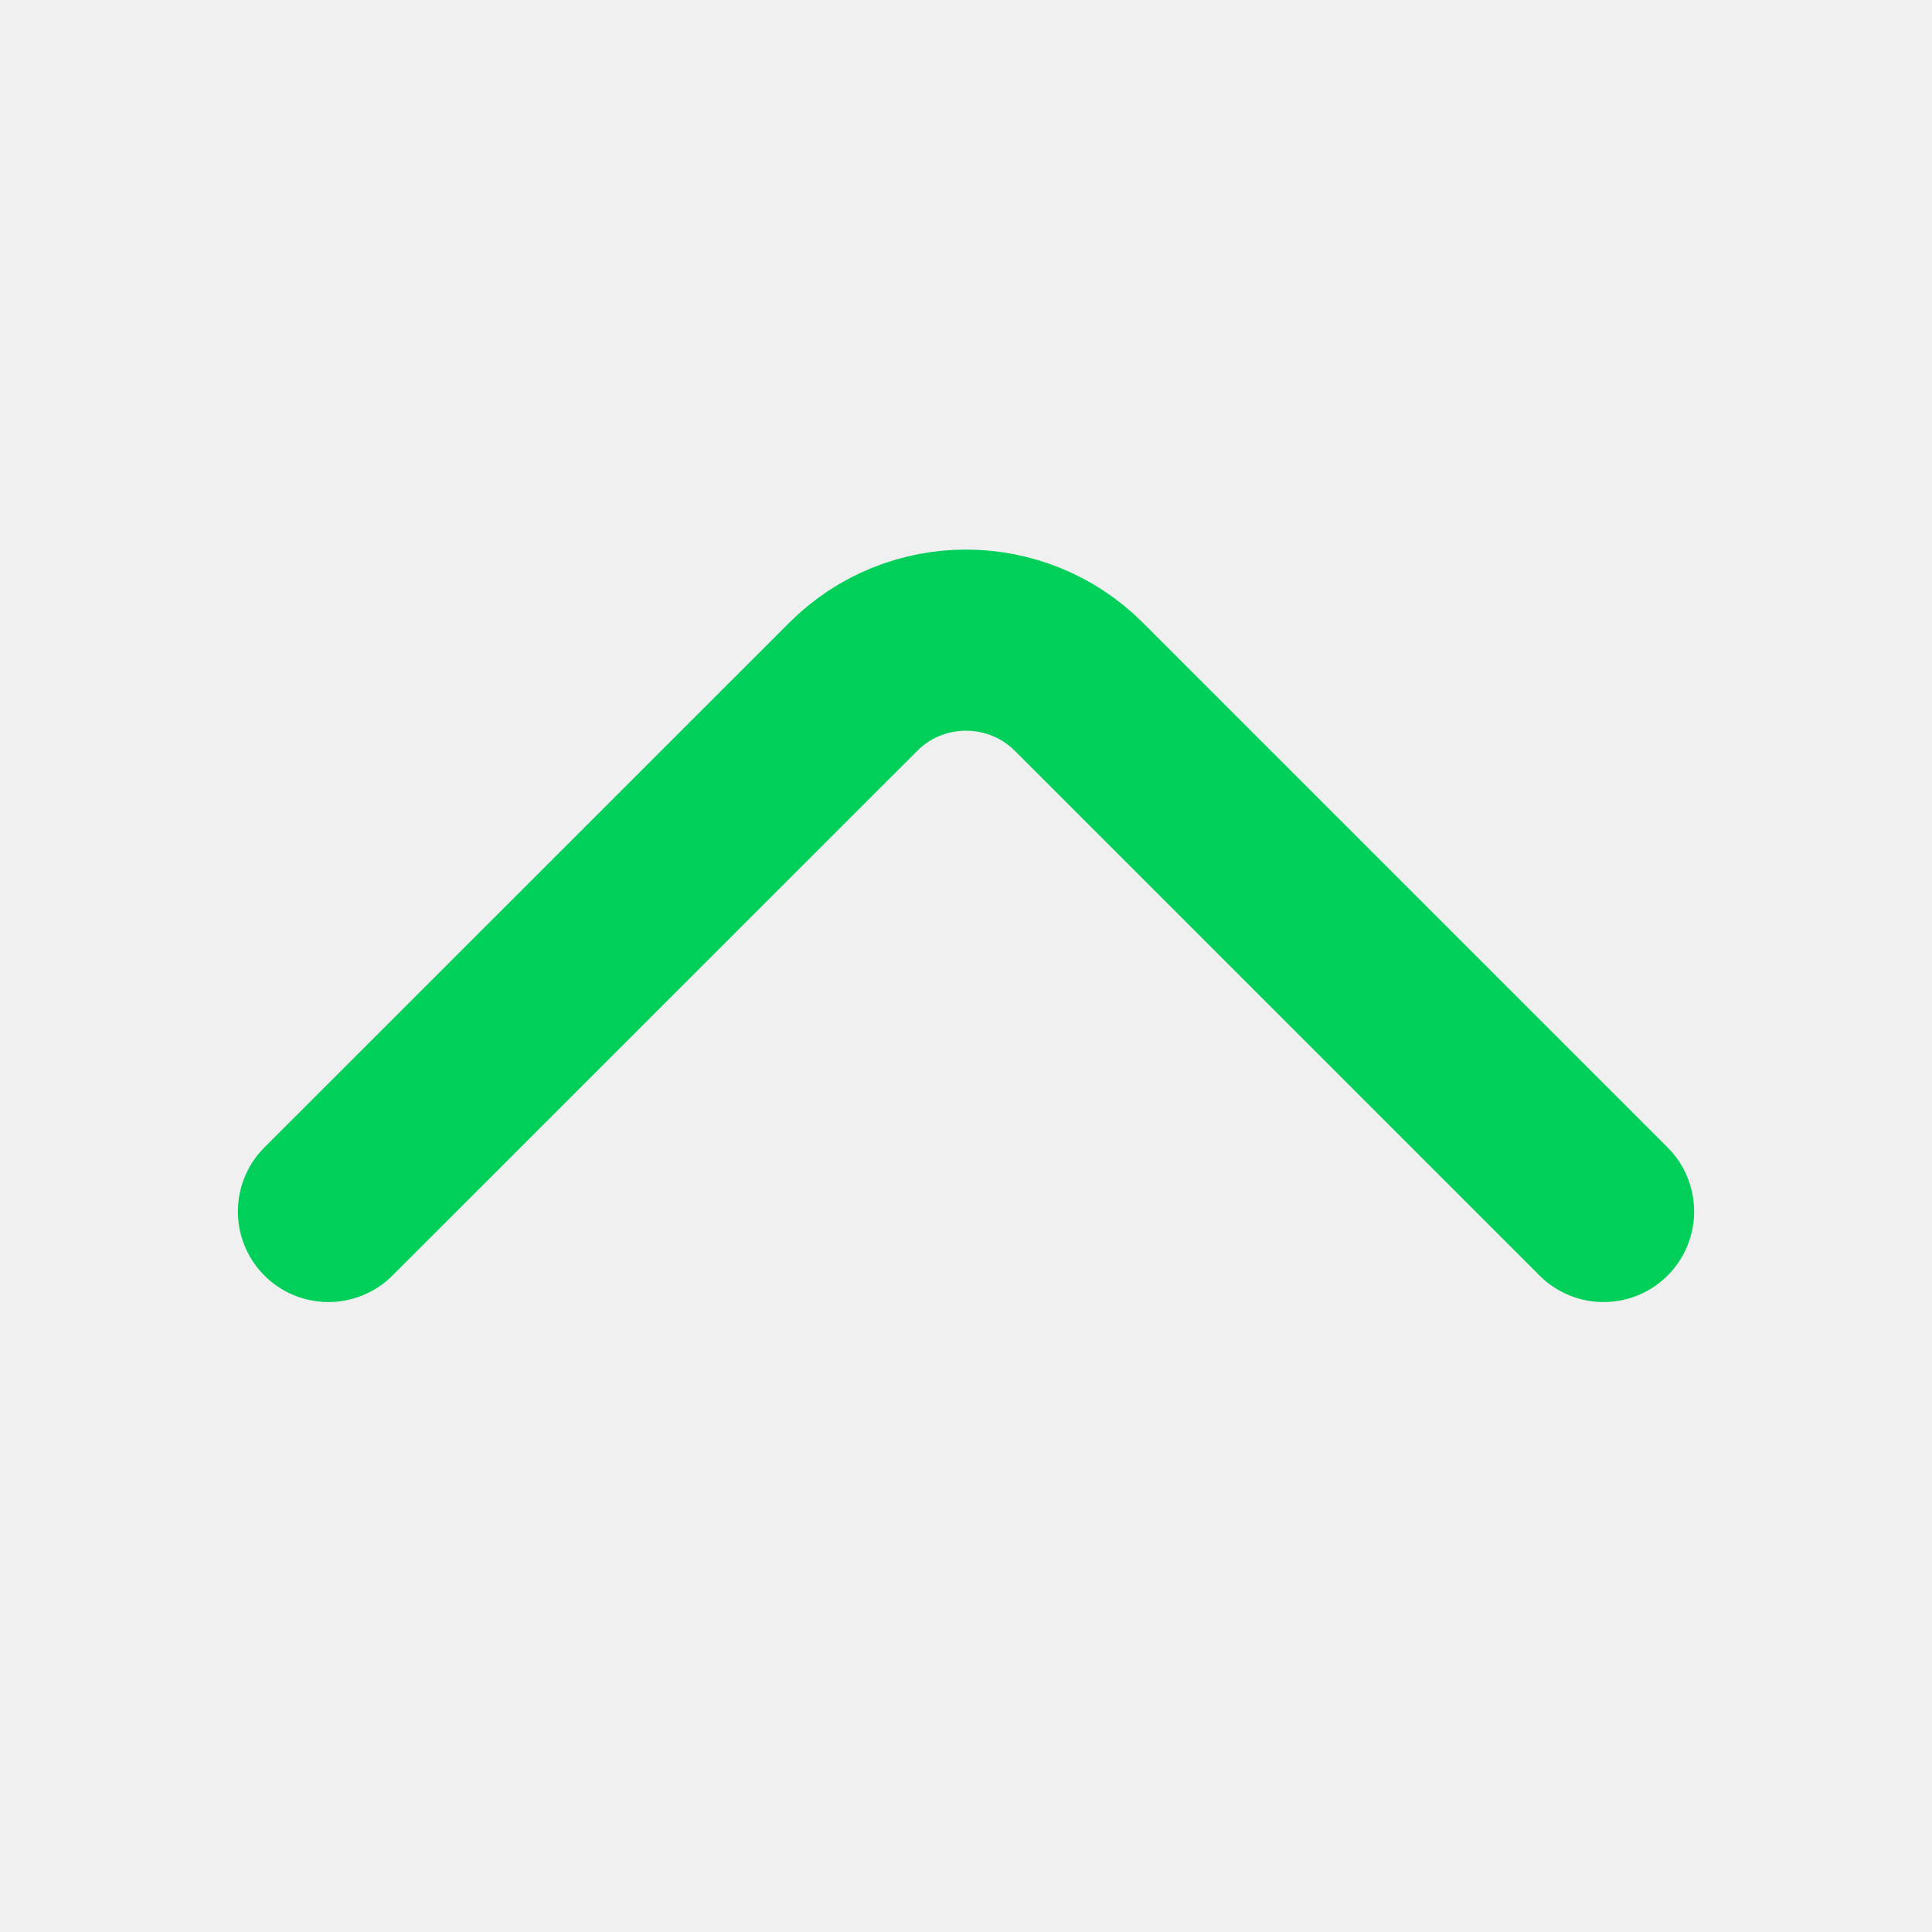
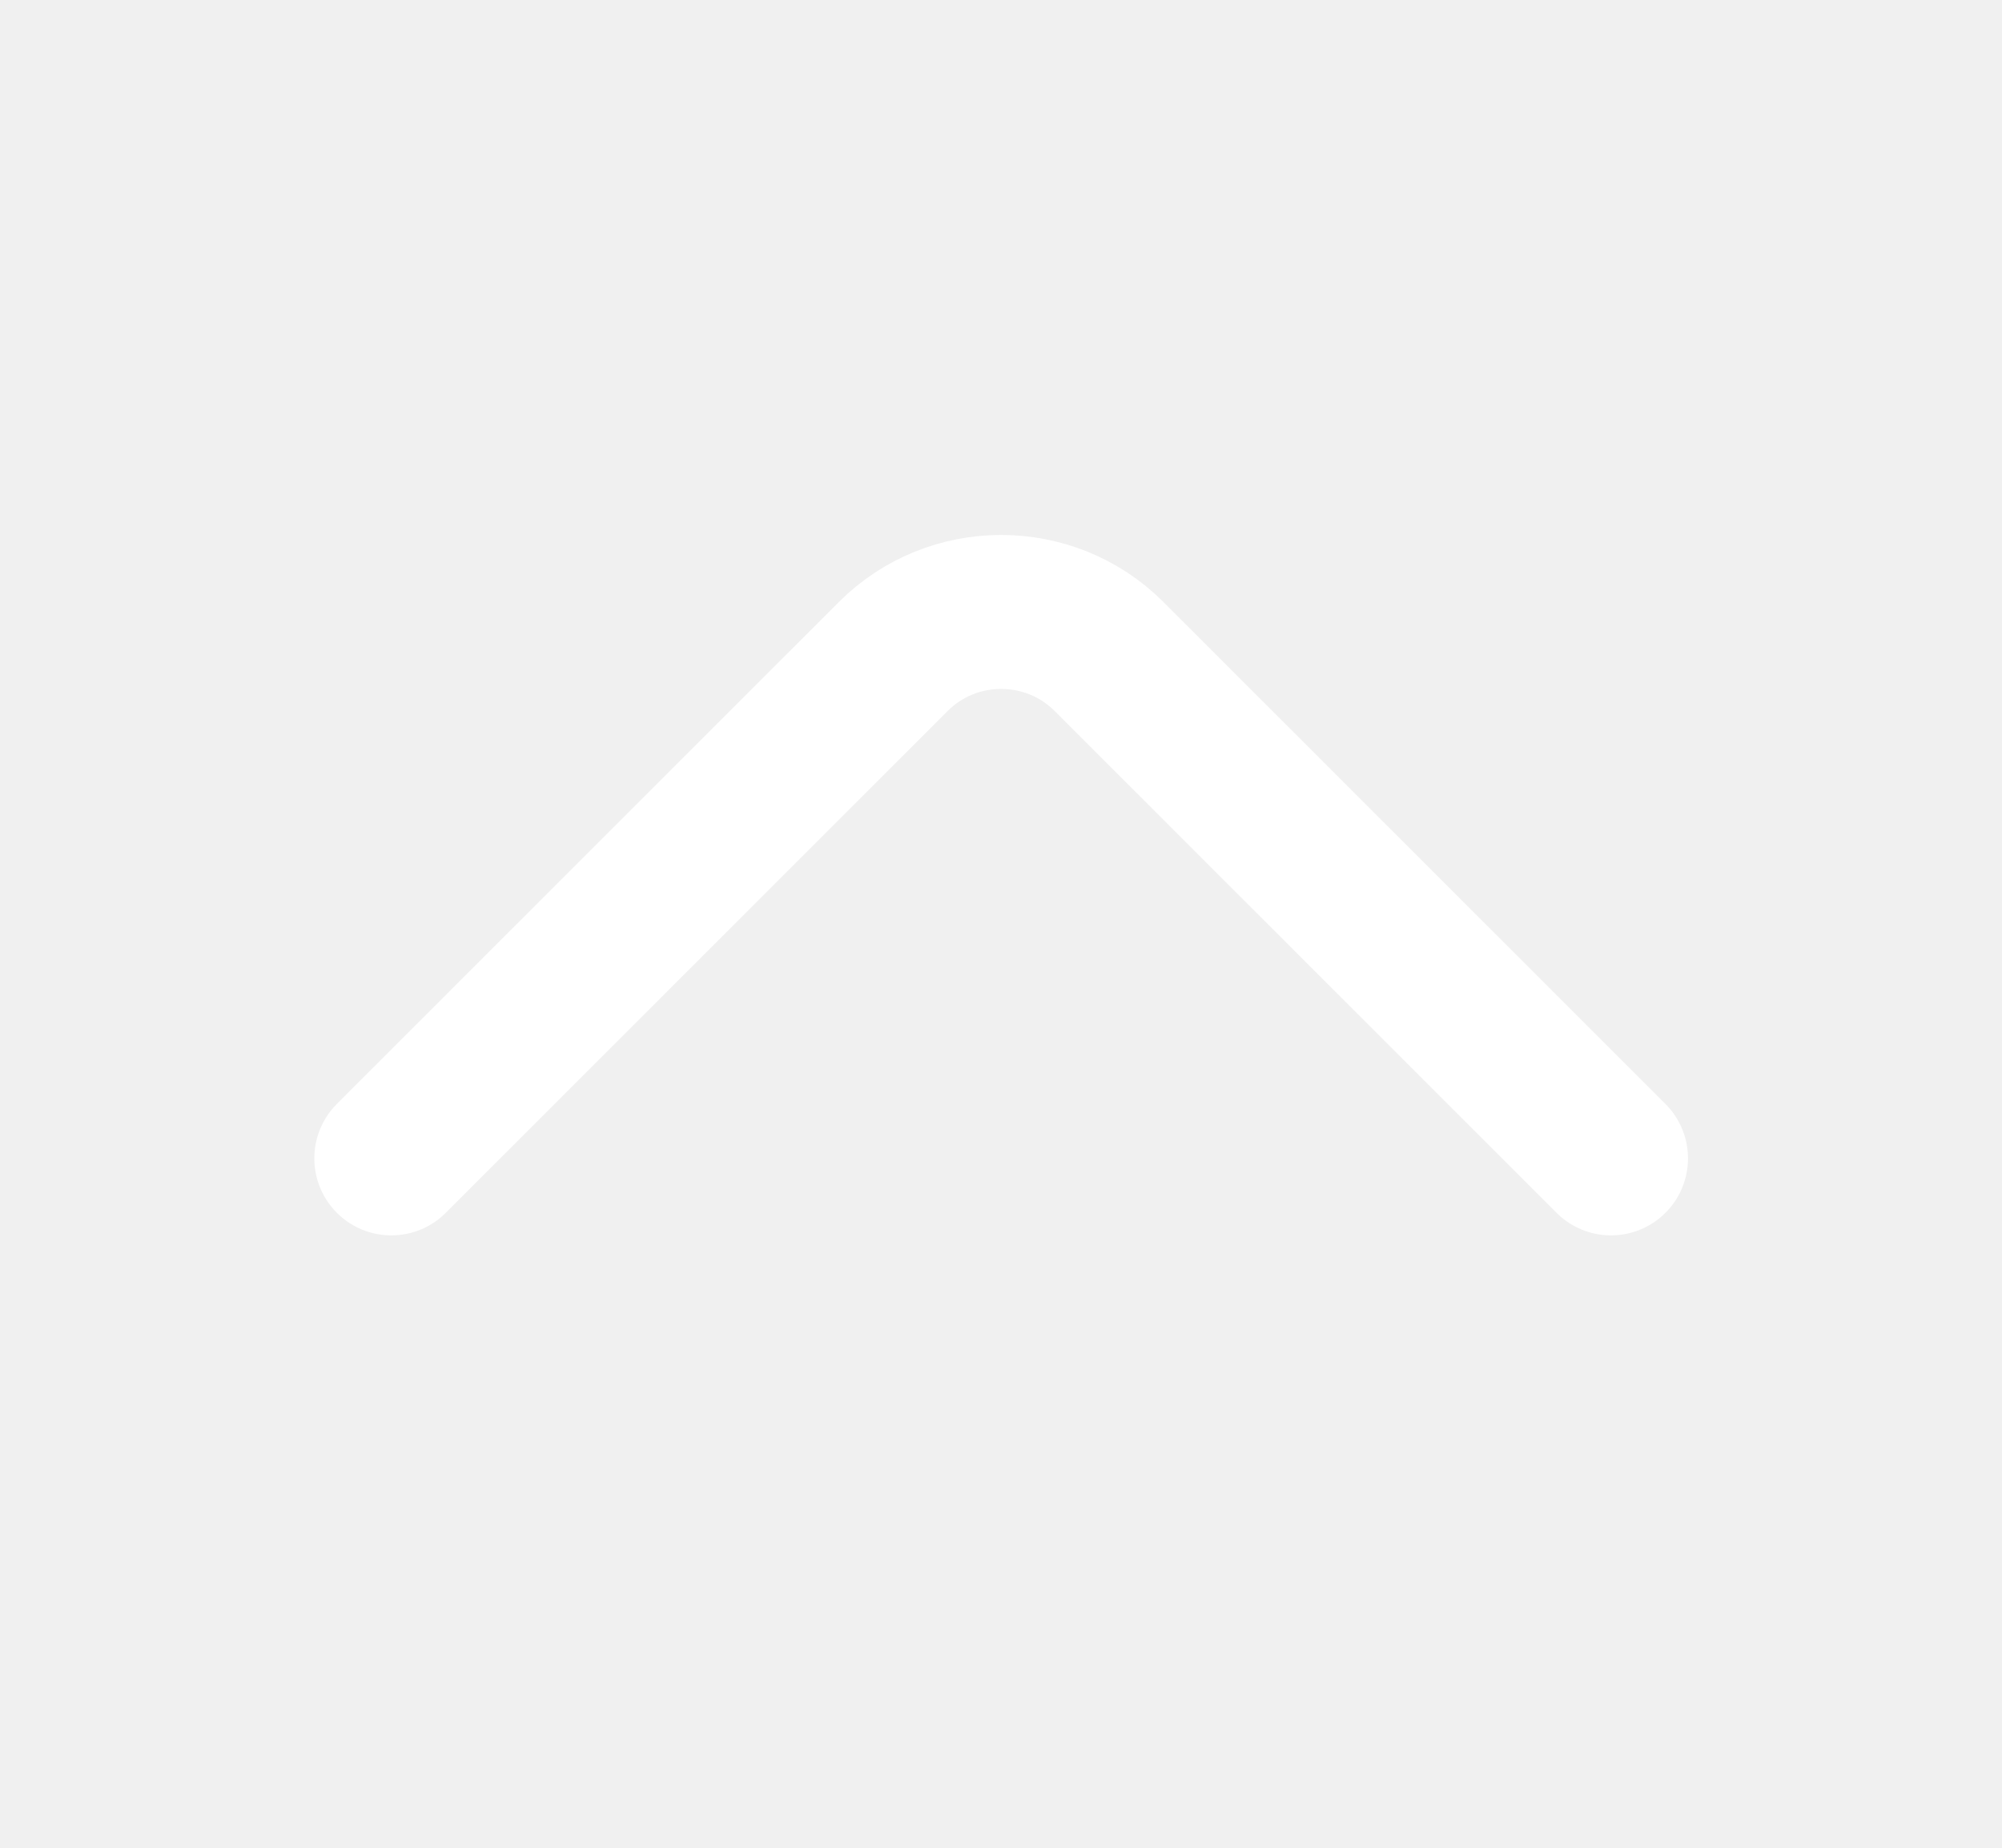
- <svg xmlns="http://www.w3.org/2000/svg" width="16" height="16" viewBox="0 0 16 16" fill="none">
-   <path d="M2.72 10.033L7.067 5.687C7.58 5.173 8.42 5.173 8.934 5.687L13.28 10.033" stroke="#00D059" stroke-width="1.5" stroke-miterlimit="10" stroke-linecap="round" stroke-linejoin="round" />
+ <svg xmlns="http://www.w3.org/2000/svg" width="13" height="12" viewBox="0 0 13 12" fill="none">
+   <path d="M2.541 7.523L5.801 4.263C6.186 3.878 6.816 3.878 7.201 4.263L10.461 7.523" stroke="white" stroke-miterlimit="10" stroke-linecap="round" stroke-linejoin="round" />
</svg>
